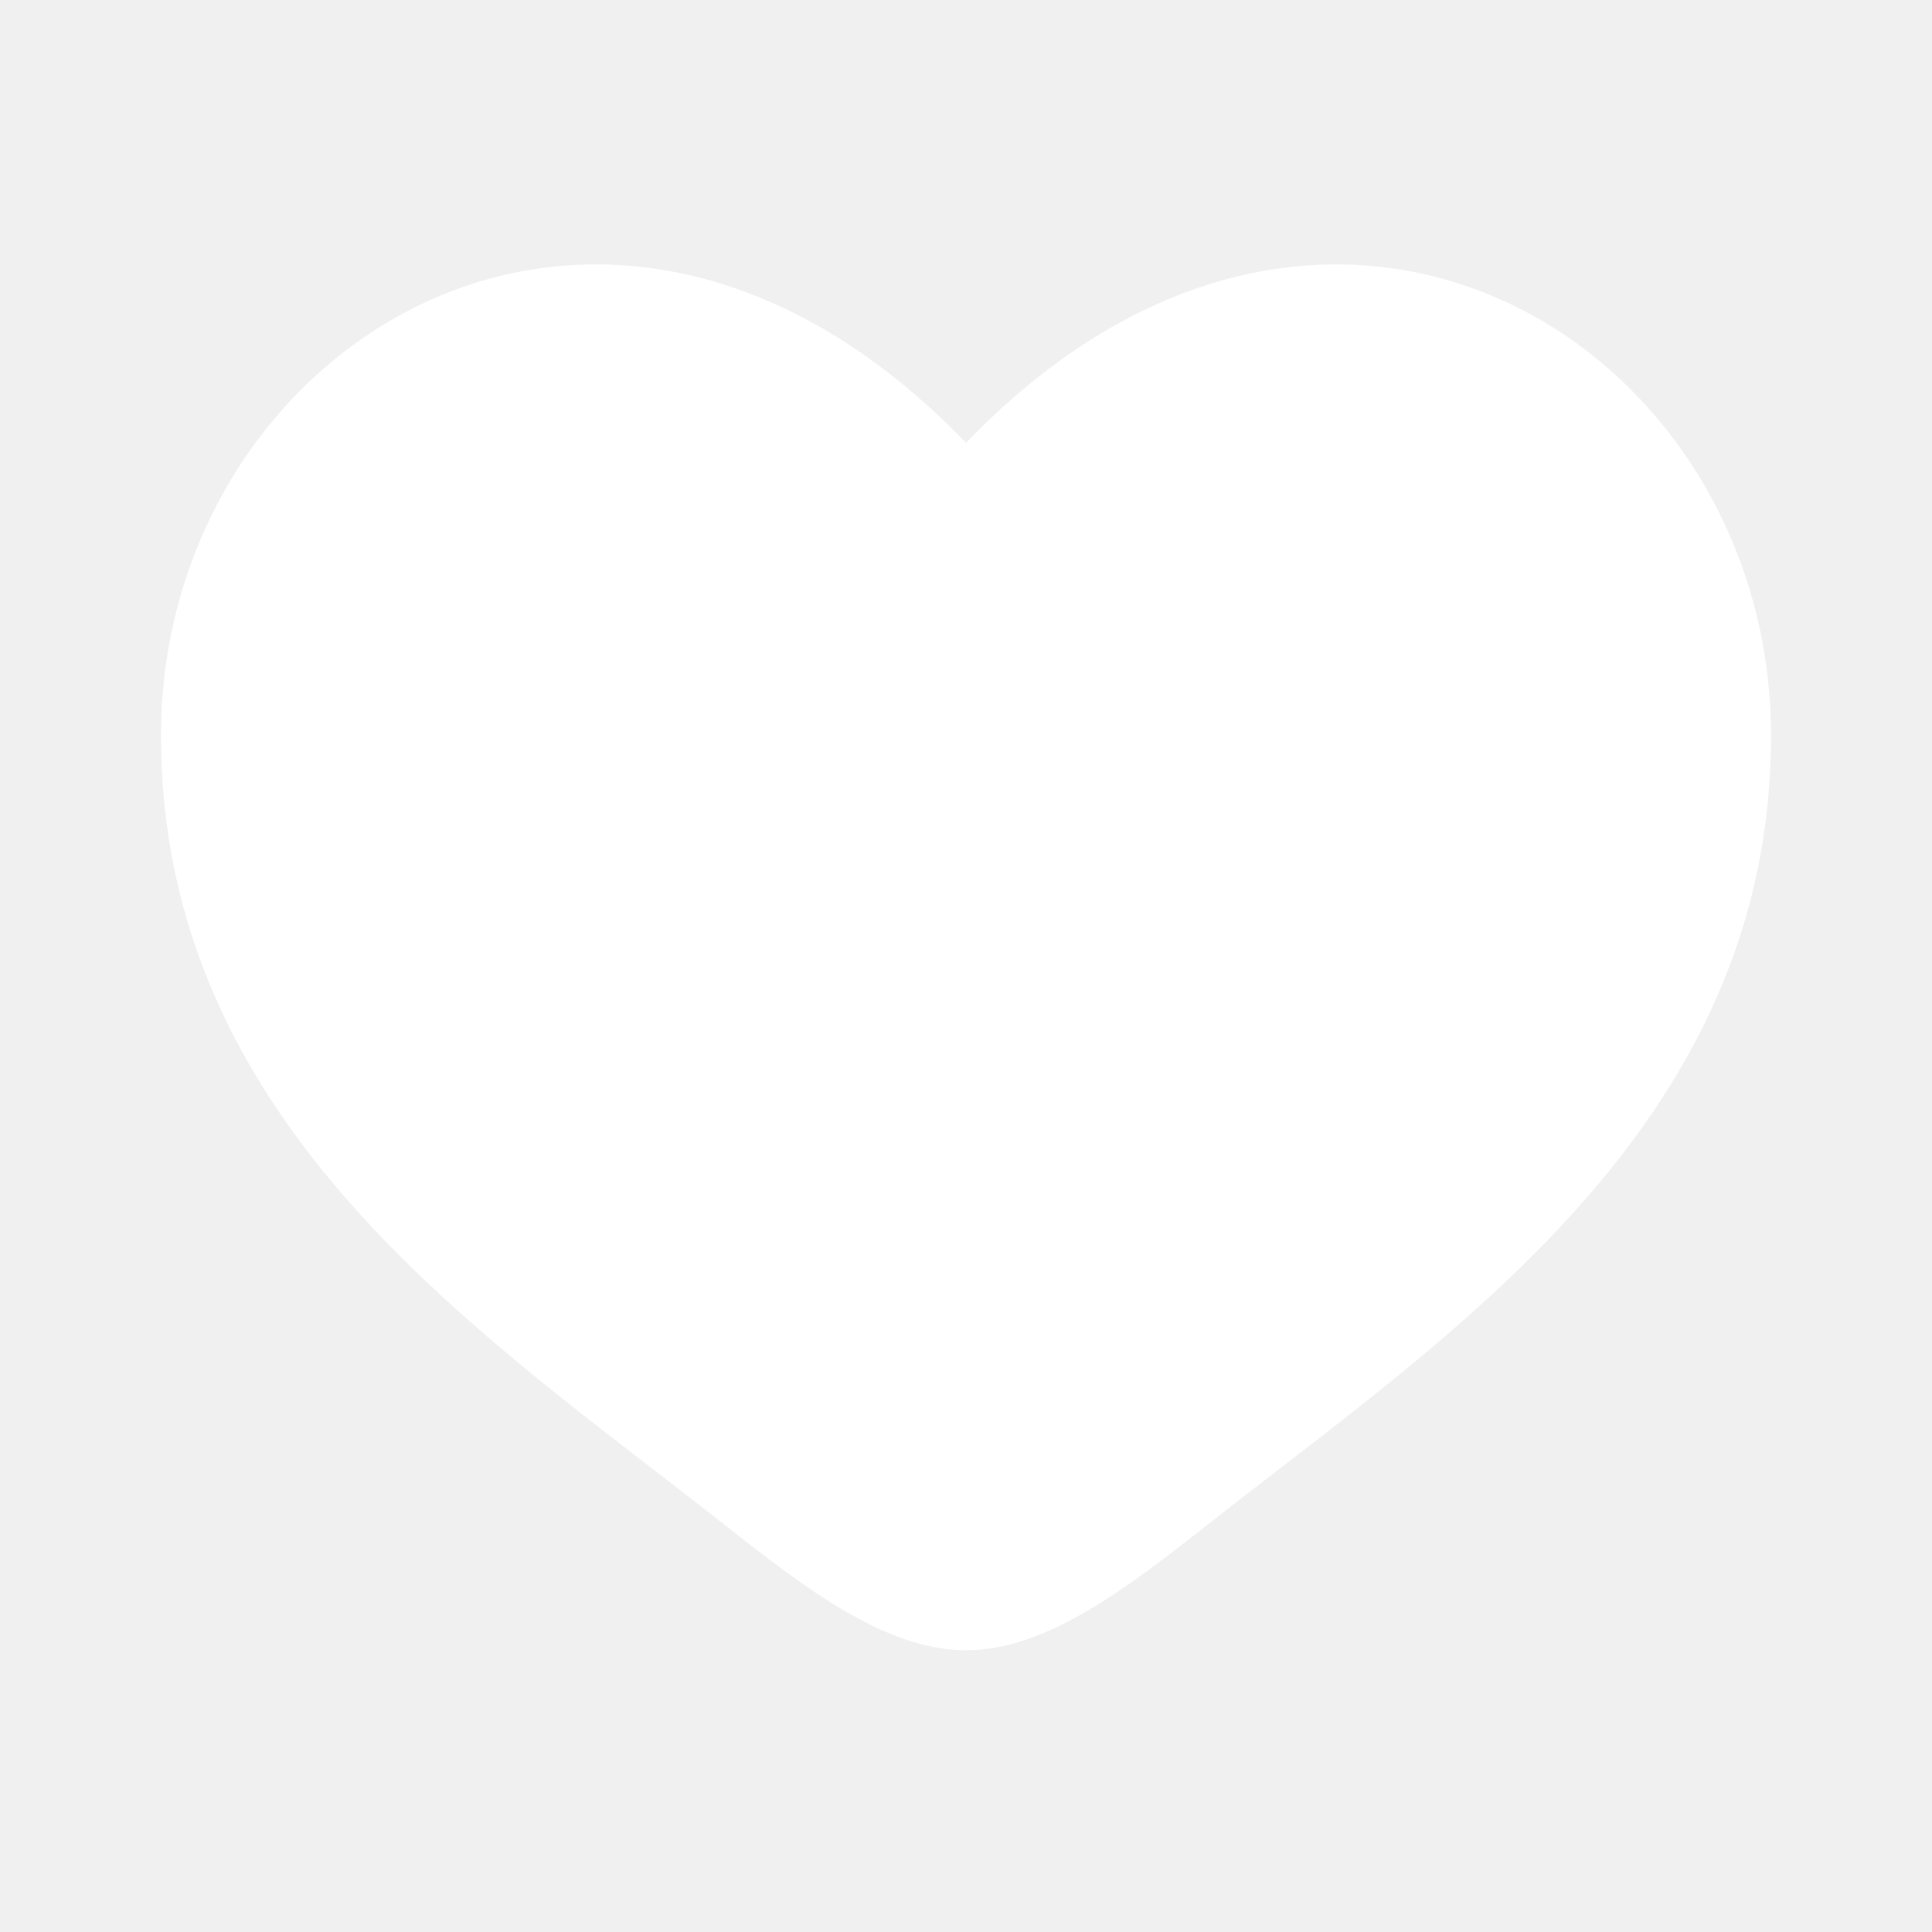
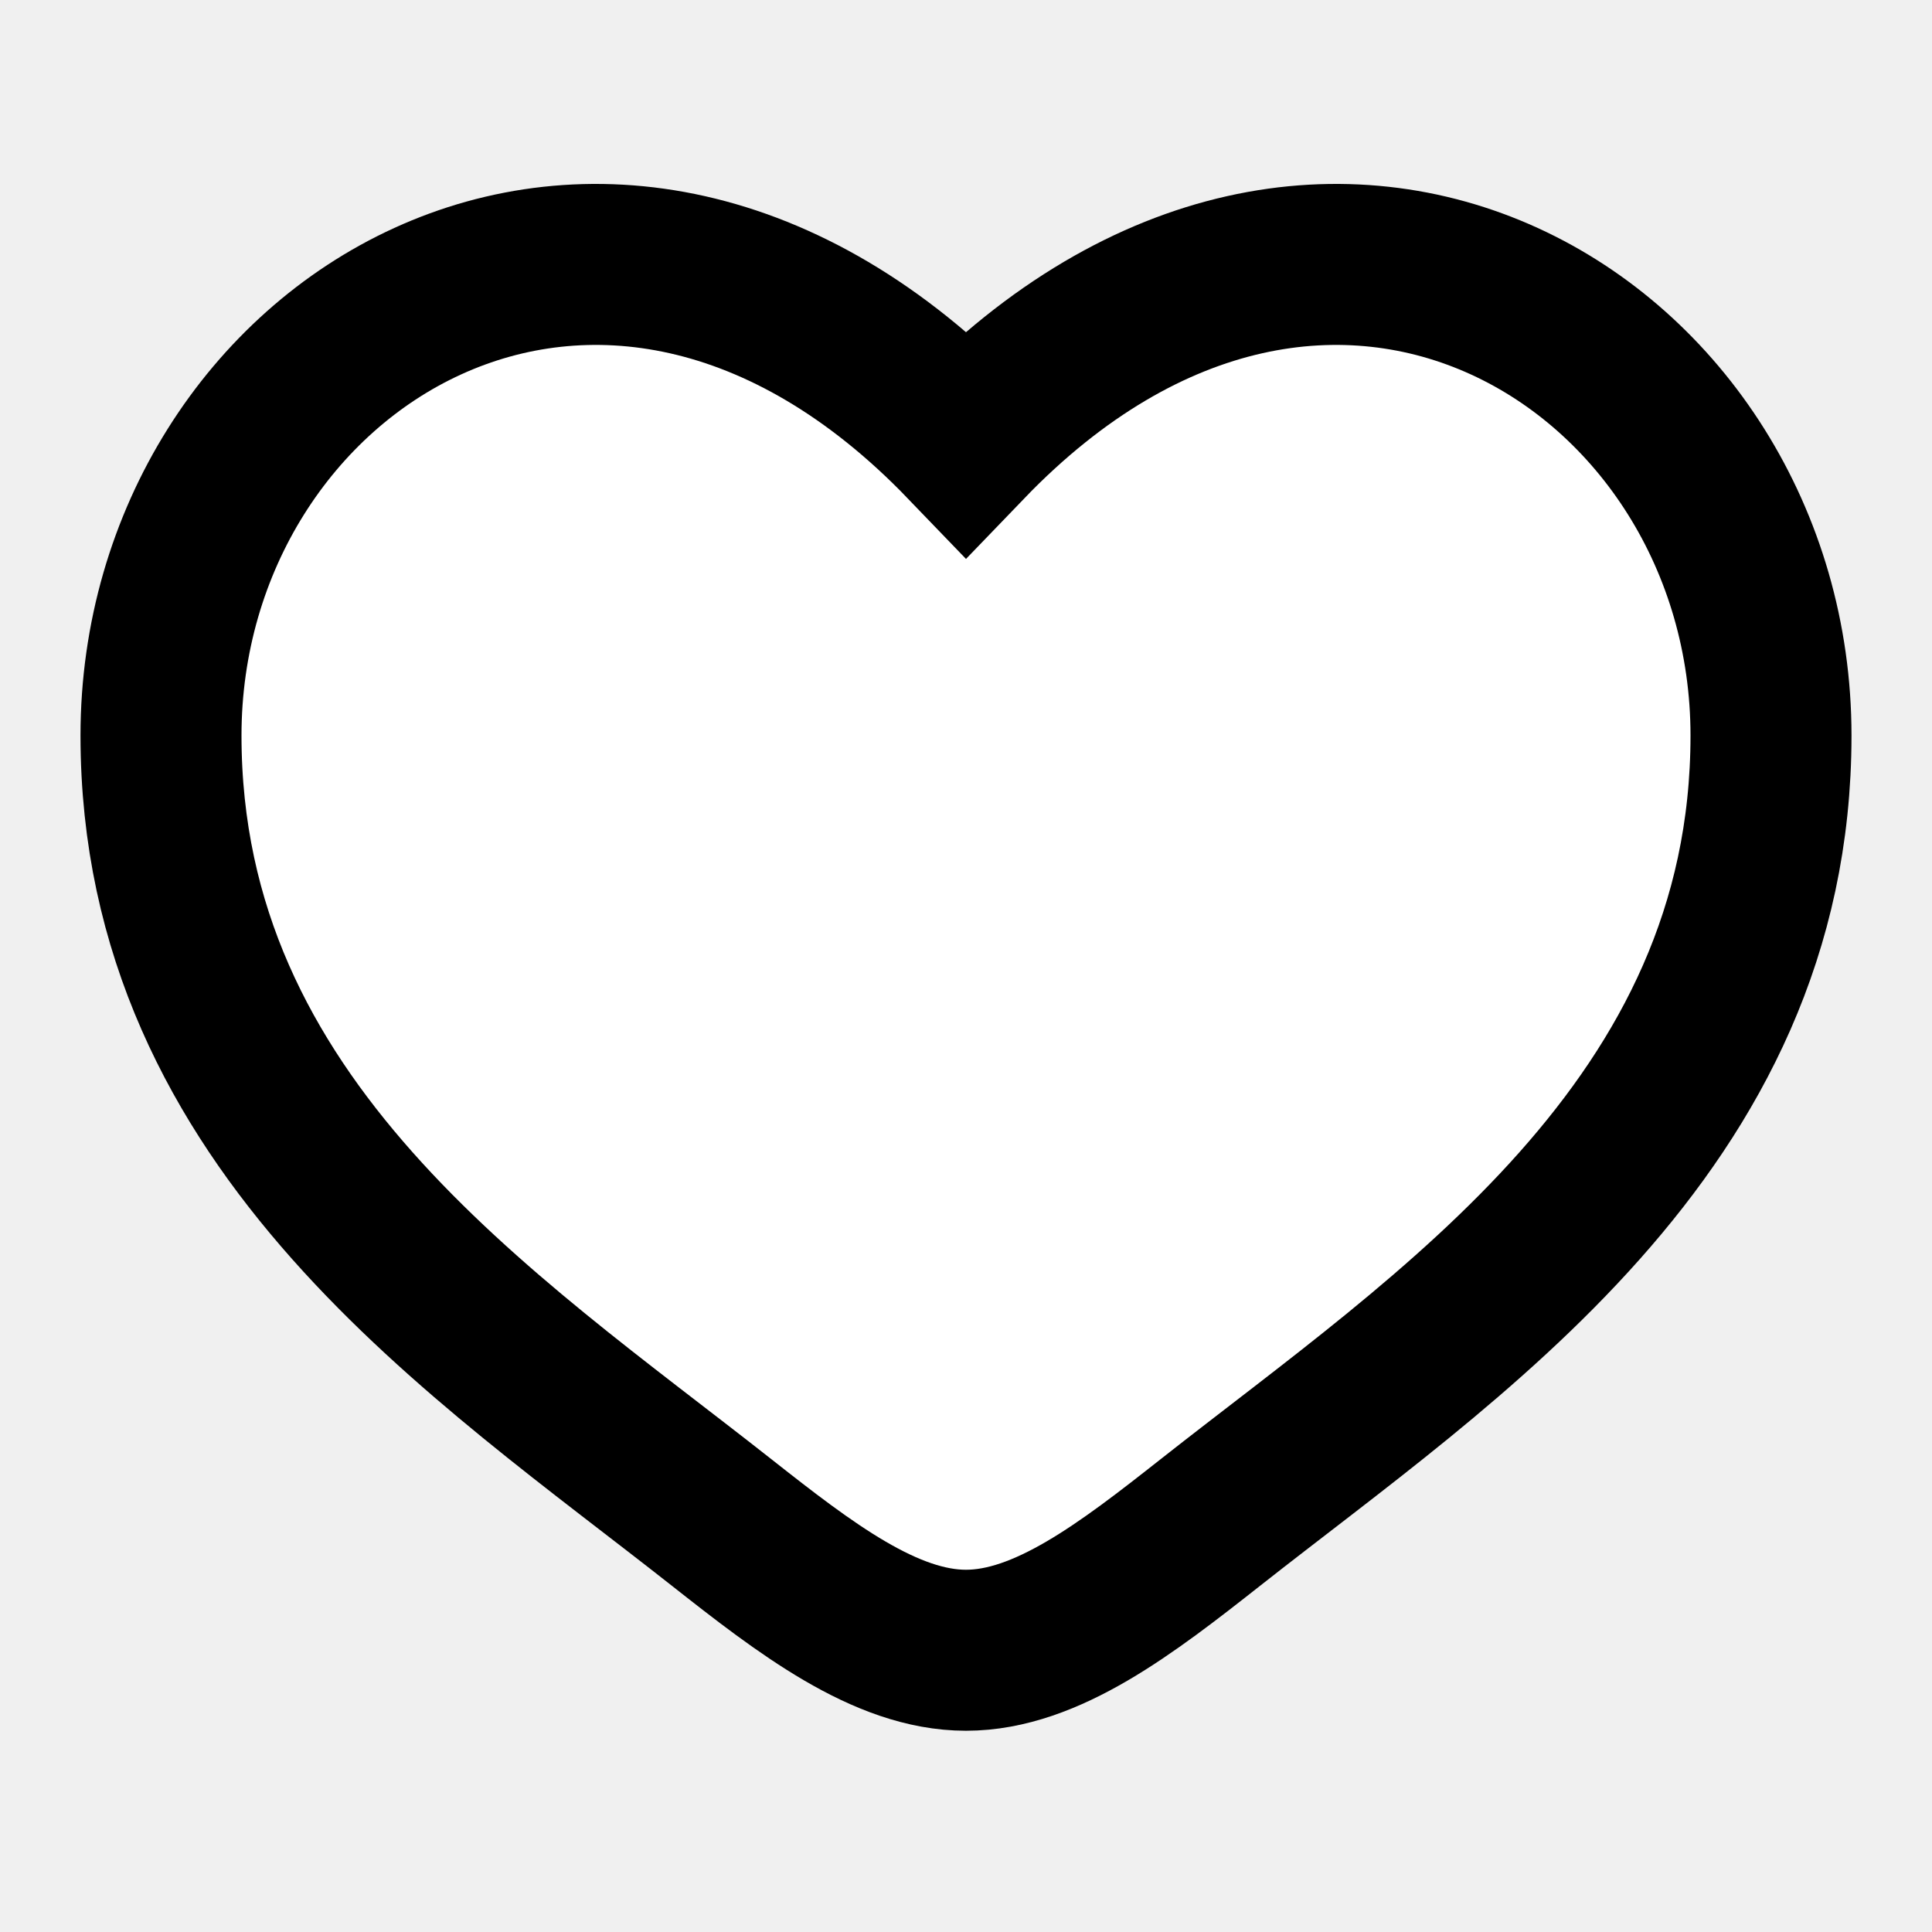
- <svg xmlns="http://www.w3.org/2000/svg" width="800px" height="800px" viewBox="0 0 24 24" fill="none">
+ <svg xmlns="http://www.w3.org/2000/svg" width="800px" height="800px" stroke-width="2" viewBox="0 0 24 24" stroke="black" fill="black">
  <path d="M2 9.137C2 14 6.019 16.591 8.962 18.911C10 19.729 11 20.5 12 20.5C13 20.5 14 19.729 15.038 18.911C17.981 16.591 22 14 22 9.137C22 4.274 16.5 0.825 12 5.501C7.5 0.825 2 4.274 2 9.137Z" fill="white" />
</svg>
